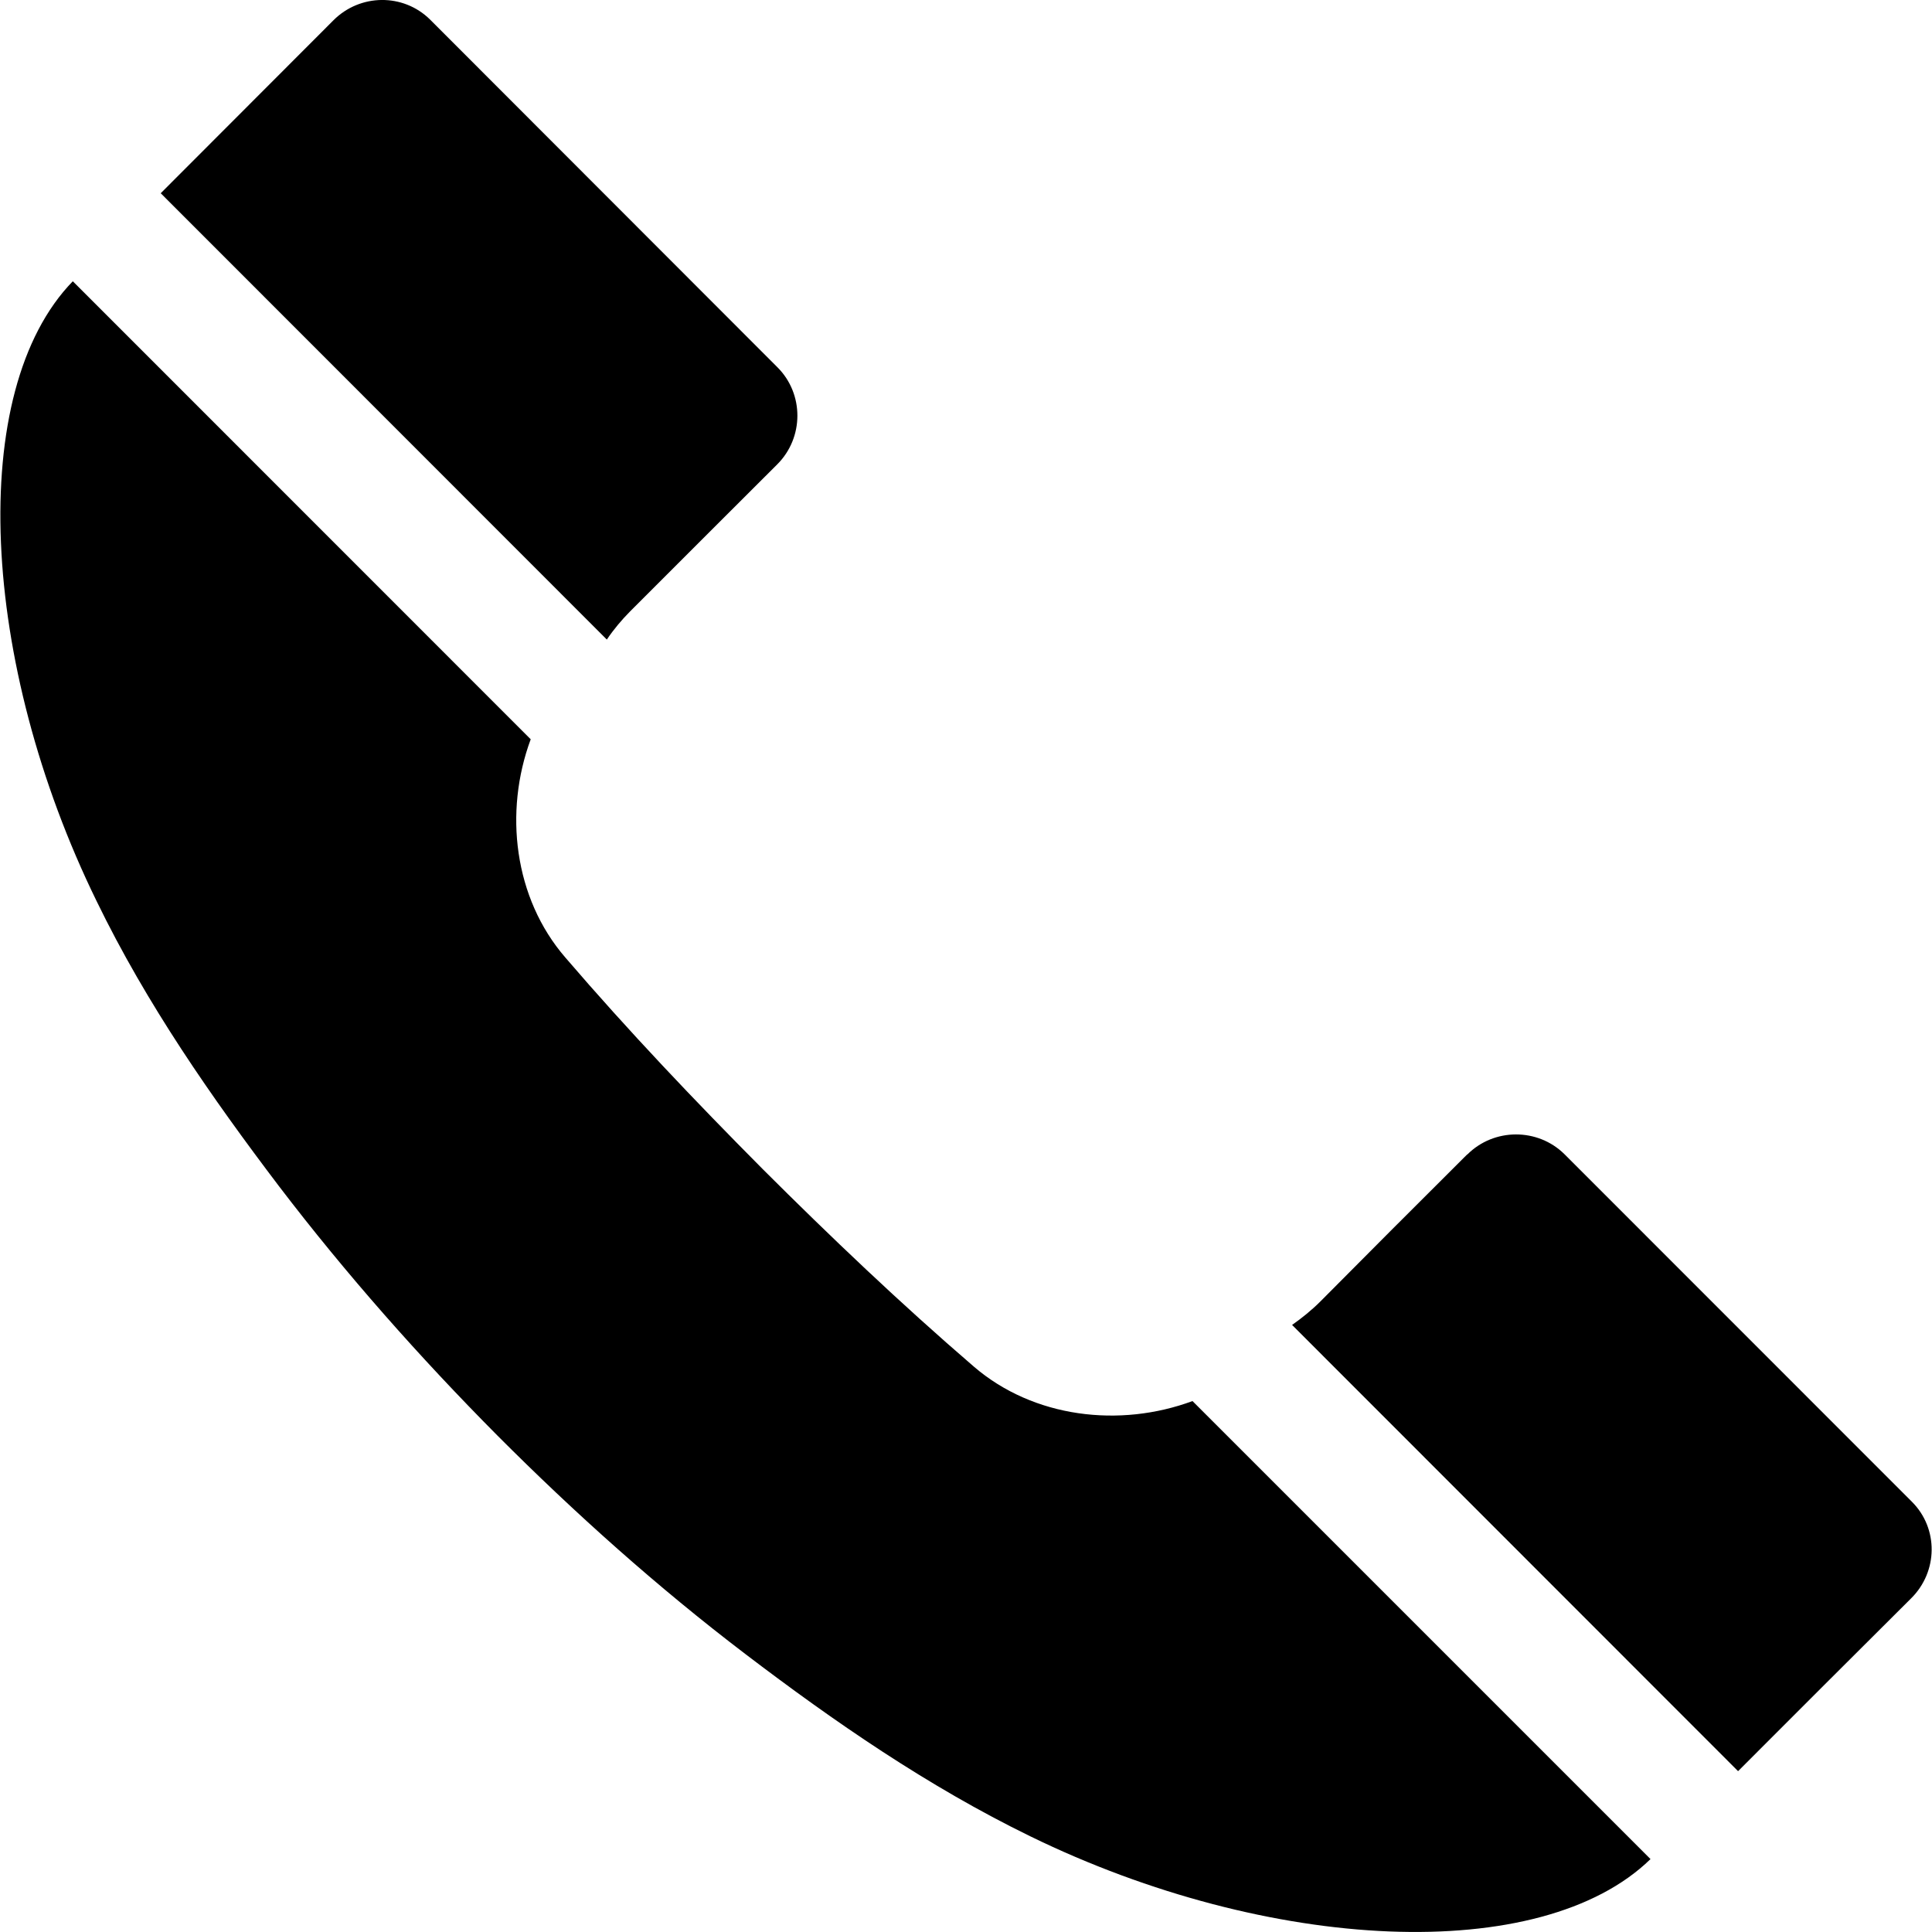
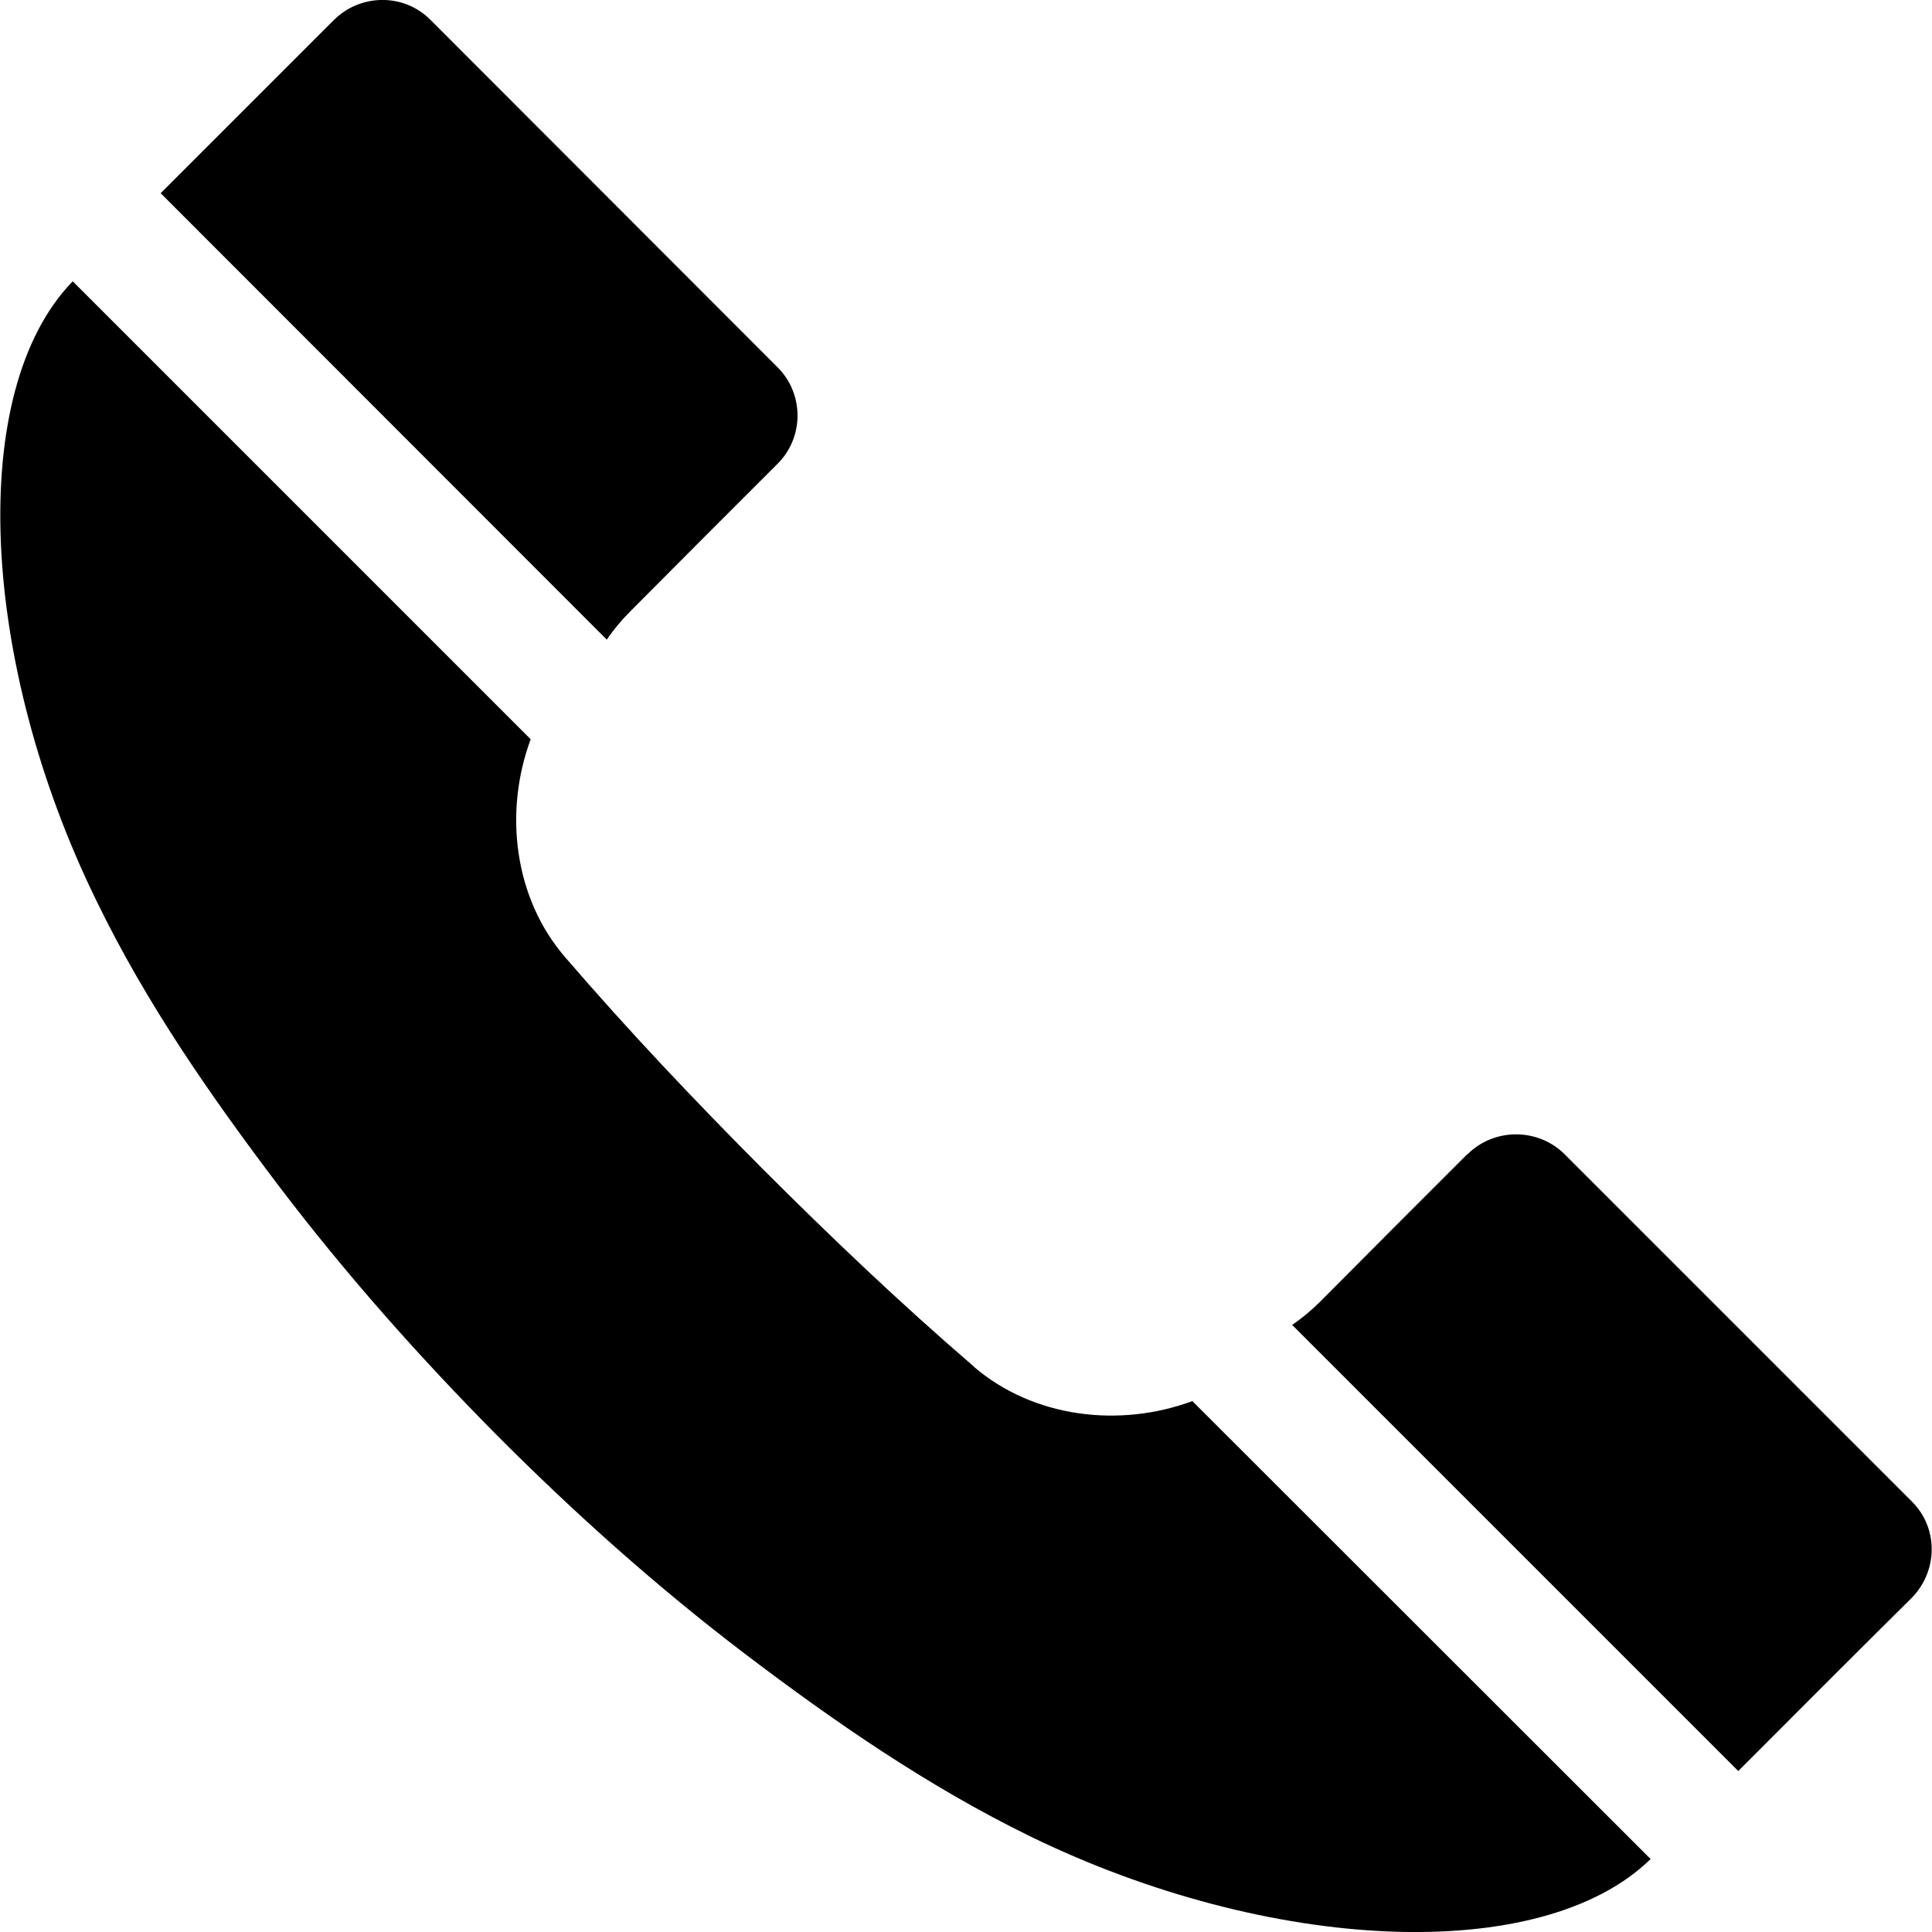
- <svg xmlns="http://www.w3.org/2000/svg" version="1.1" id="Capa_1" x="0px" y="0px" width="16.877px" height="16.877px" viewBox="0 0 16.877 16.877" style="enable-background:new 0 0 16.877 16.877;" xml:space="preserve">
-   <g>
-     <path d="M5.301,5.587L1.404,1.688c0.503-0.503,1.005-1.007,1.509-1.511C3.146-0.056,3.522-0.06,3.756,0.17l3.036,3.039   c0.232,0.232,0.232,0.614-0.003,0.848L6.124,4.721L5.505,5.34C5.429,5.417,5.36,5.499,5.301,5.587z M8.507,11.938   c-0.638-0.549-1.25-1.132-1.844-1.725C6.07,9.616,5.489,9.006,4.939,8.365c-0.45-0.52-0.538-1.273-0.303-1.907L0.636,2.457   c-0.931,0.957-0.812,3.33,0.208,5.415c0.438,0.902,1.006,1.716,1.593,2.49c0.586,0.768,1.229,1.494,1.906,2.176   c0.679,0.681,1.401,1.327,2.171,1.913c0.774,0.589,1.59,1.153,2.486,1.59c2.088,1.019,4.462,1.131,5.418,0.199l-4.001-4.001   C9.783,12.474,9.029,12.387,8.507,11.938z M16.702,13.119l-3.036-3.037c-0.233-0.23-0.615-0.23-0.848,0.003h-0.002l-0.667,0.666   l-0.615,0.618c-0.076,0.076-0.159,0.143-0.247,0.205l3.896,3.898c0.504-0.505,1.007-1.007,1.512-1.51   C16.93,13.729,16.935,13.352,16.702,13.119z" />
-   </g>
+ <svg xmlns="http://www.w3.org/2000/svg" width="25pt" height="25pt" version="1.1" viewBox="0 0 25 25">
+   <path d="m7.852 8.277-5.773-5.777c0.746-0.746 1.492-1.492 2.238-2.238 0.344-0.344 0.902-0.352 1.246-0.012l4.5 4.504c0.344 0.344 0.344 0.91-0.008 1.254l-0.984 0.984-0.914 0.918c-0.113 0.113-0.215 0.234-0.305 0.367zm4.75 9.406c-0.945-0.812-1.852-1.676-2.731-2.555-0.879-0.883-1.738-1.789-2.555-2.738-0.668-0.77-0.797-1.887-0.449-2.824l-5.926-5.926c-1.379 1.418-1.203 4.934 0.309 8.02 0.648 1.336 1.492 2.543 2.359 3.688 0.867 1.141 1.82 2.215 2.824 3.227 1.004 1.008 2.074 1.965 3.215 2.832 1.148 0.871 2.356 1.707 3.684 2.356 3.094 1.508 6.609 1.676 8.027 0.293l-5.93-5.926c-0.938 0.348-2.055 0.219-2.828-0.445zm12.141 1.75-4.5-4.5c-0.344-0.34-0.91-0.34-1.254 0.004h-0.004l-0.988 0.988-0.91 0.914c-0.113 0.113-0.234 0.215-0.367 0.305l5.773 5.773c0.746-0.746 1.488-1.492 2.238-2.234 0.348-0.348 0.355-0.906 0.012-1.25z" />
</svg>
